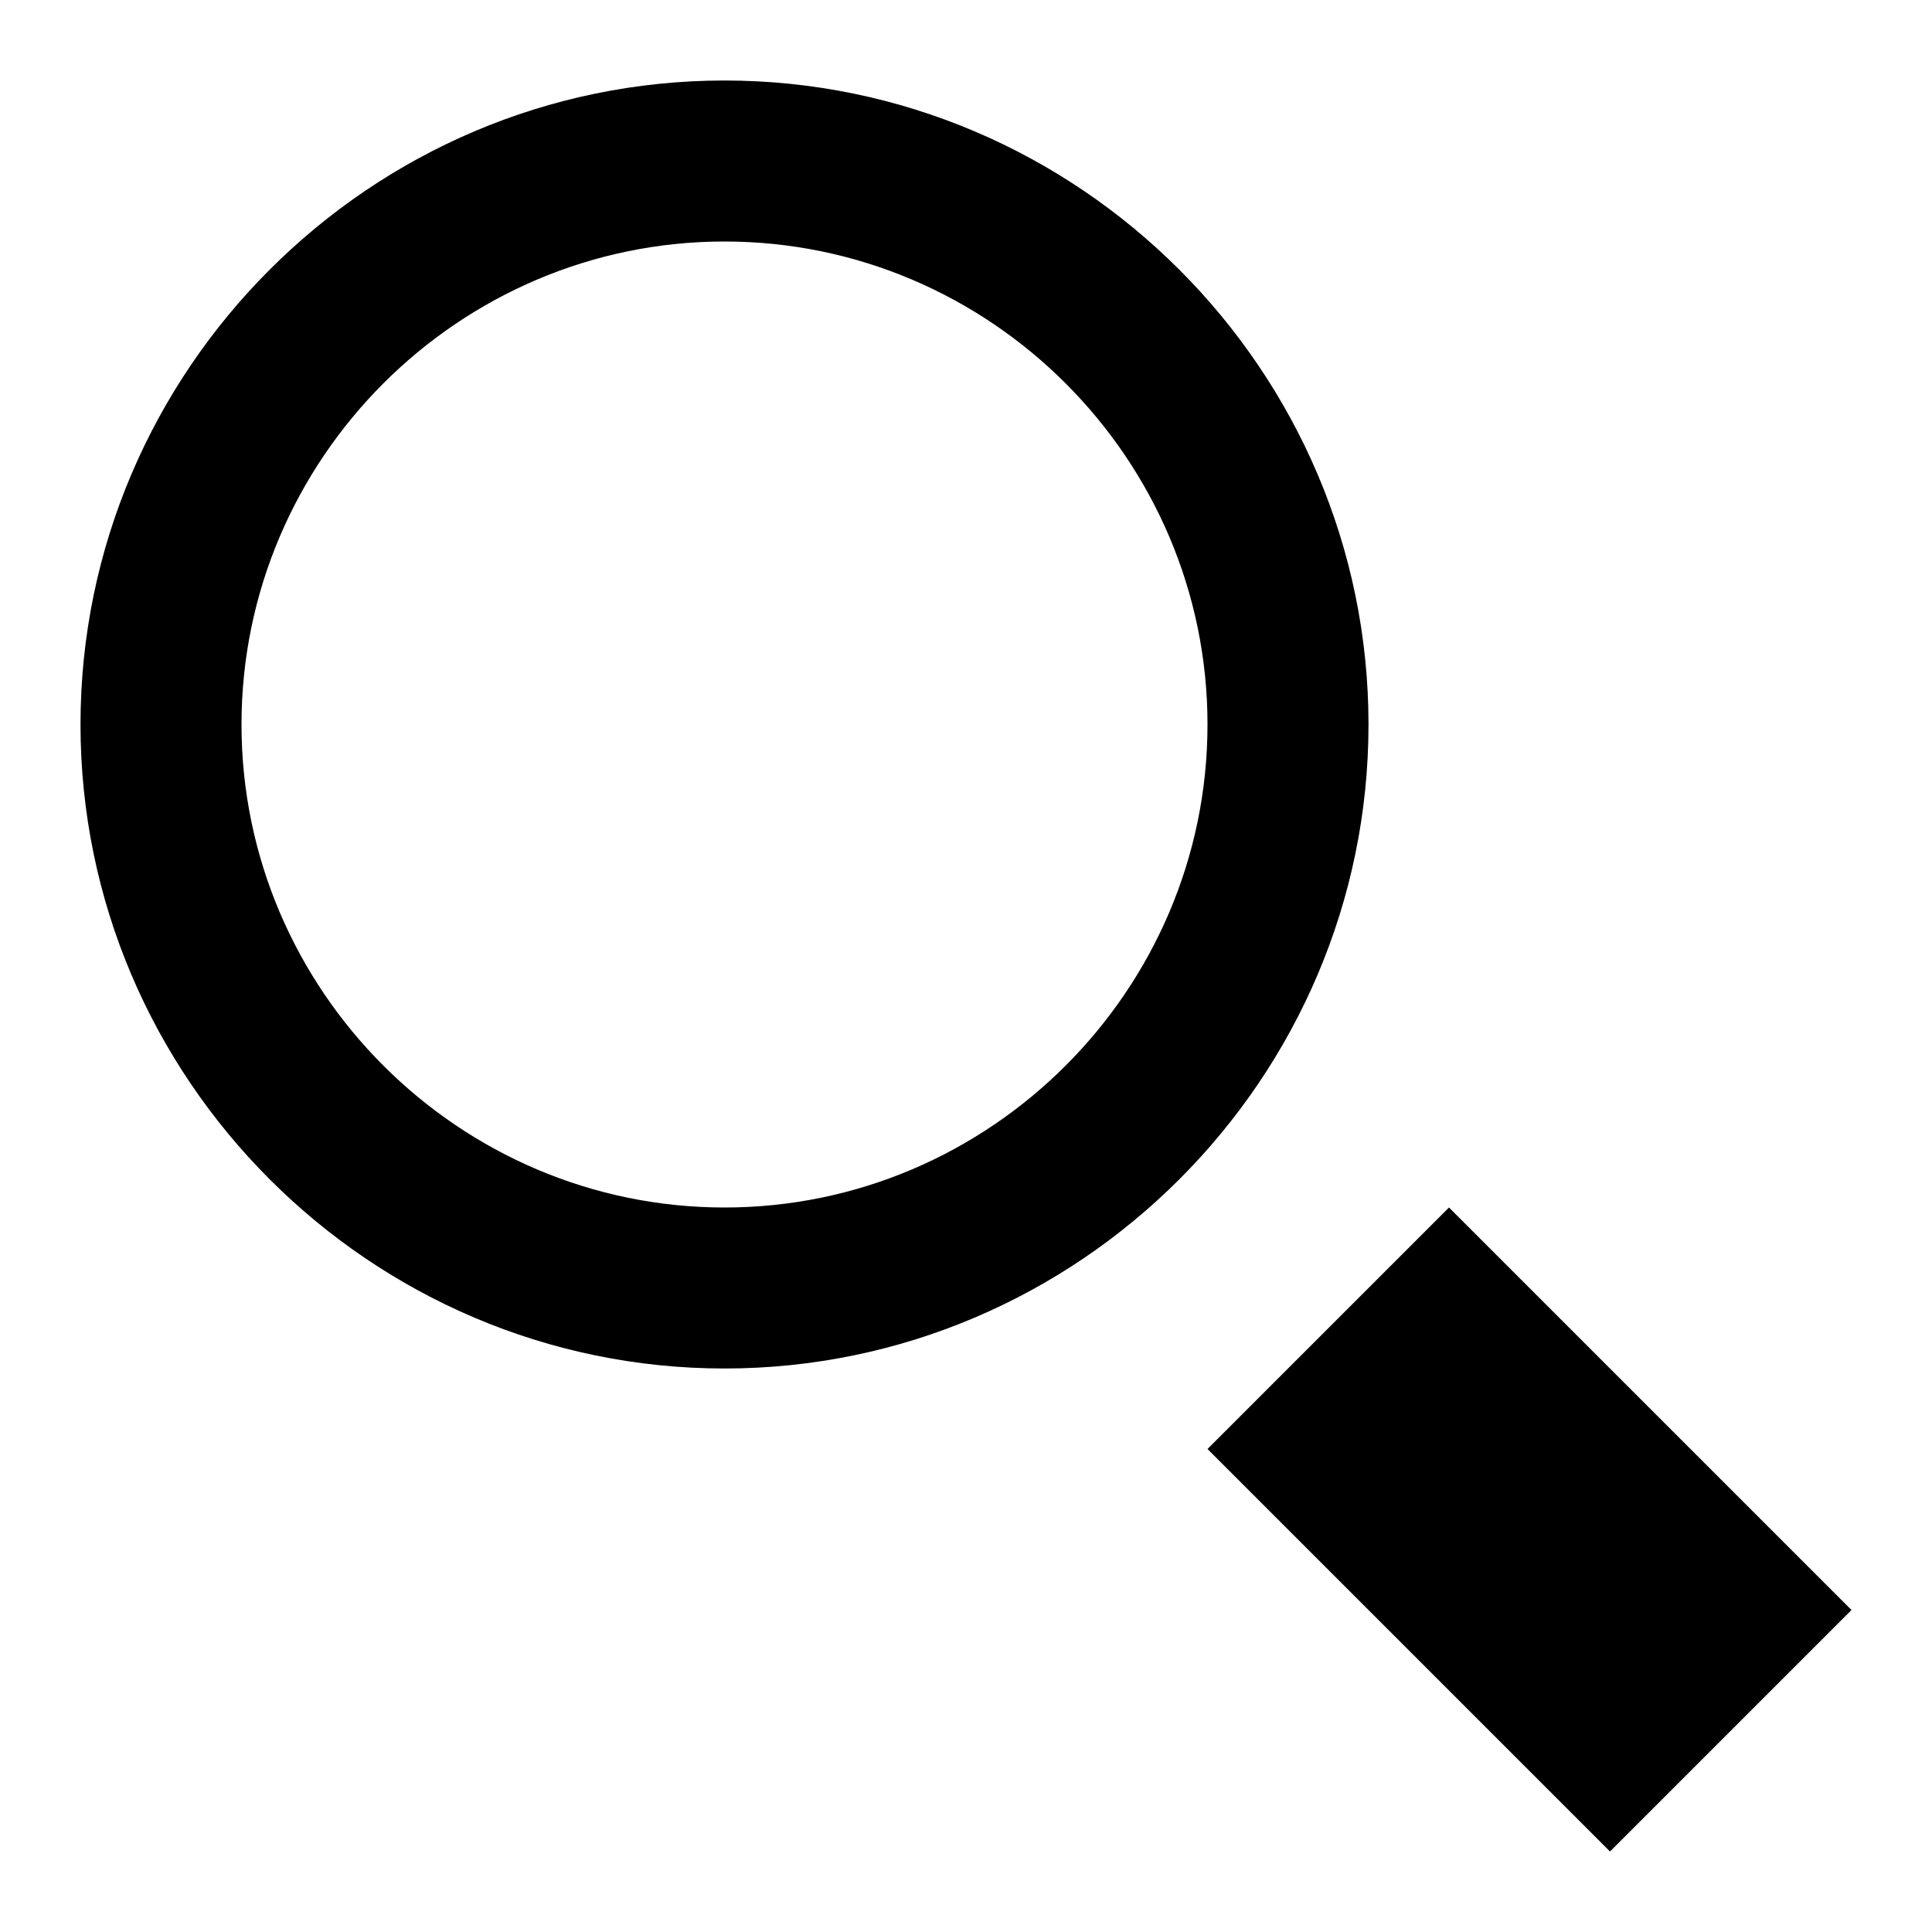
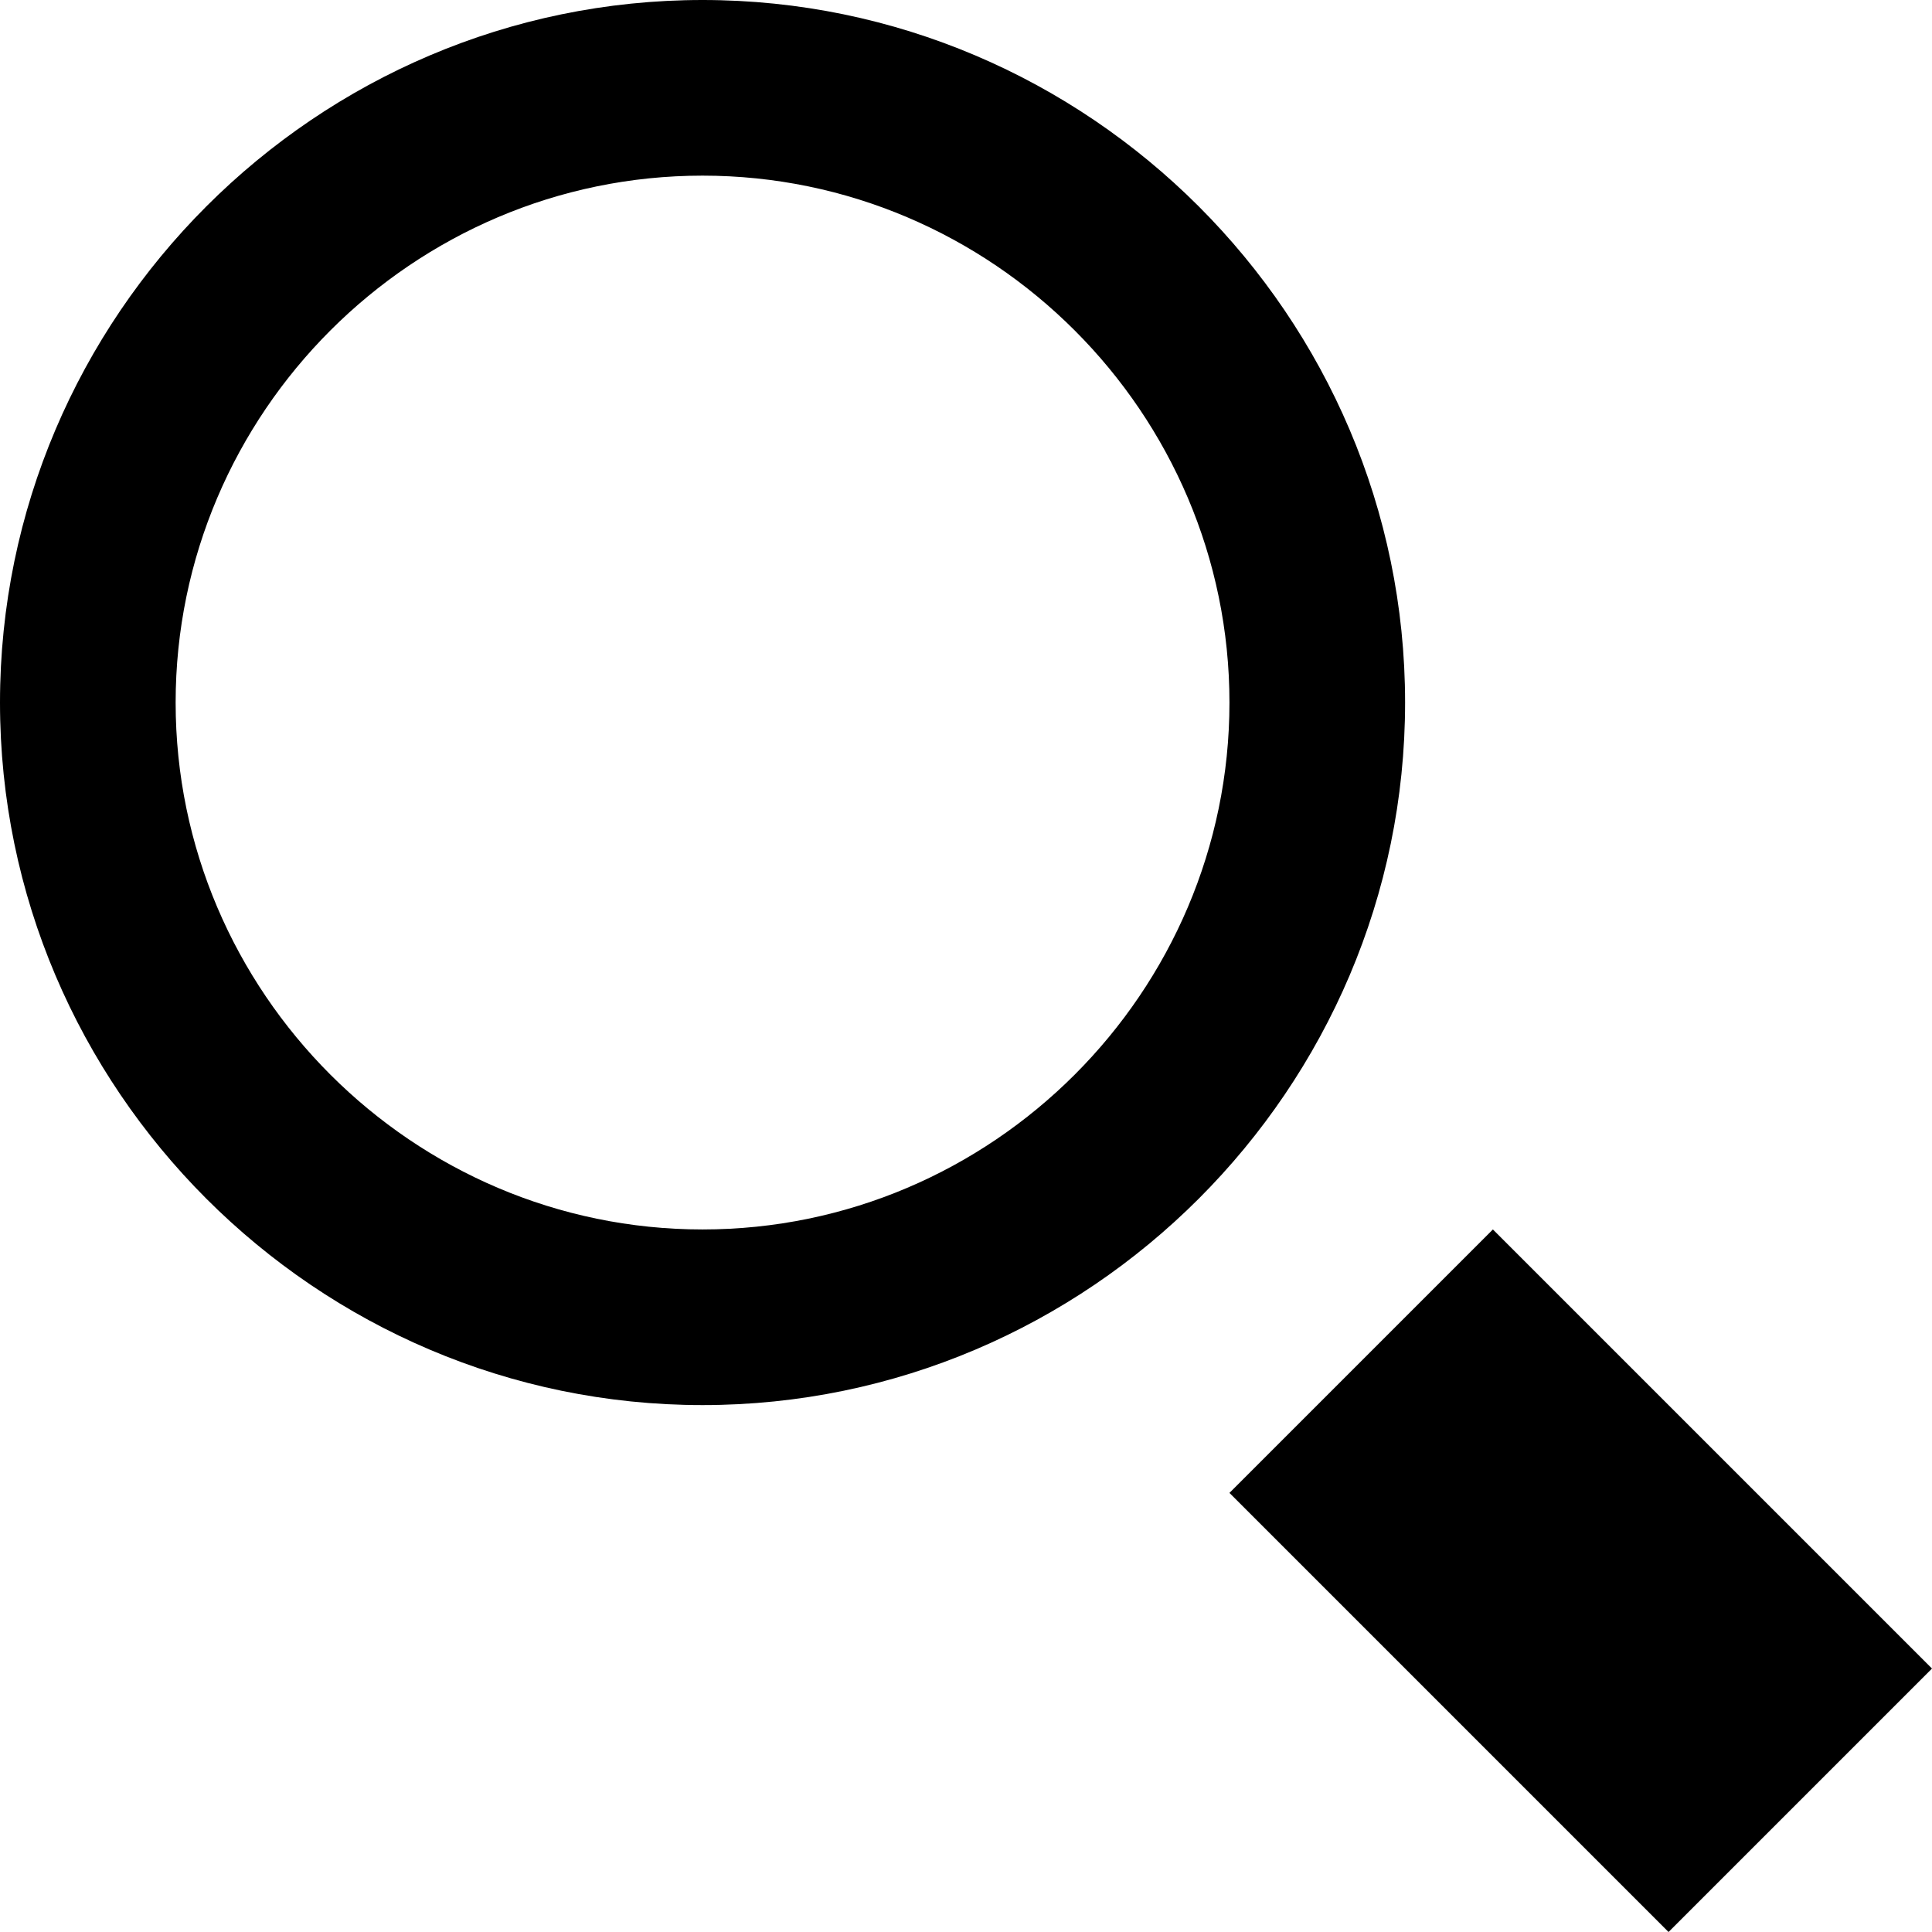
- <svg xmlns="http://www.w3.org/2000/svg" version="1.1" id="Layer_1" x="0px" y="0px" viewBox="-627 389 24 24" style="enable-background:new -627 389 24 24;" xml:space="preserve">
-   <path d="M-618,392c3.3,0,6,2.7,6,6s-2.7,6-6,6s-6-2.7-6-6S-621.3,392-618,392 M-618,390c-4.4,0-8,3.6-8,8s3.6,8,8,8s8-3.6,8-8  S-613.6,390-618,390z M-612,407l3-3l5,5l-3,3L-612,407z" />
+ <svg xmlns="http://www.w3.org/2000/svg" width="22px" height="22px" viewBox="0 0 22 22" fill-rule="evenodd" version="1.1">
+   <path d="M8,2 C11.3,2 14,4.7 14,8 C14,11.3 11.3,14 8,14 C4.7,14 2,11.3 2,8 C2,4.7 4.7,2 8,2 L8,2 Z M8,0 C3.6,0 0,3.6 0,8 C0,12.4 3.6,16 8,16 C12.4,16 16,12.4 16,8 C16,3.6 12.4,0 8,0 L8,0 Z M14,17 L17,14 L22,19 L19,22 L14,17 L14,17 Z" />
</svg>
